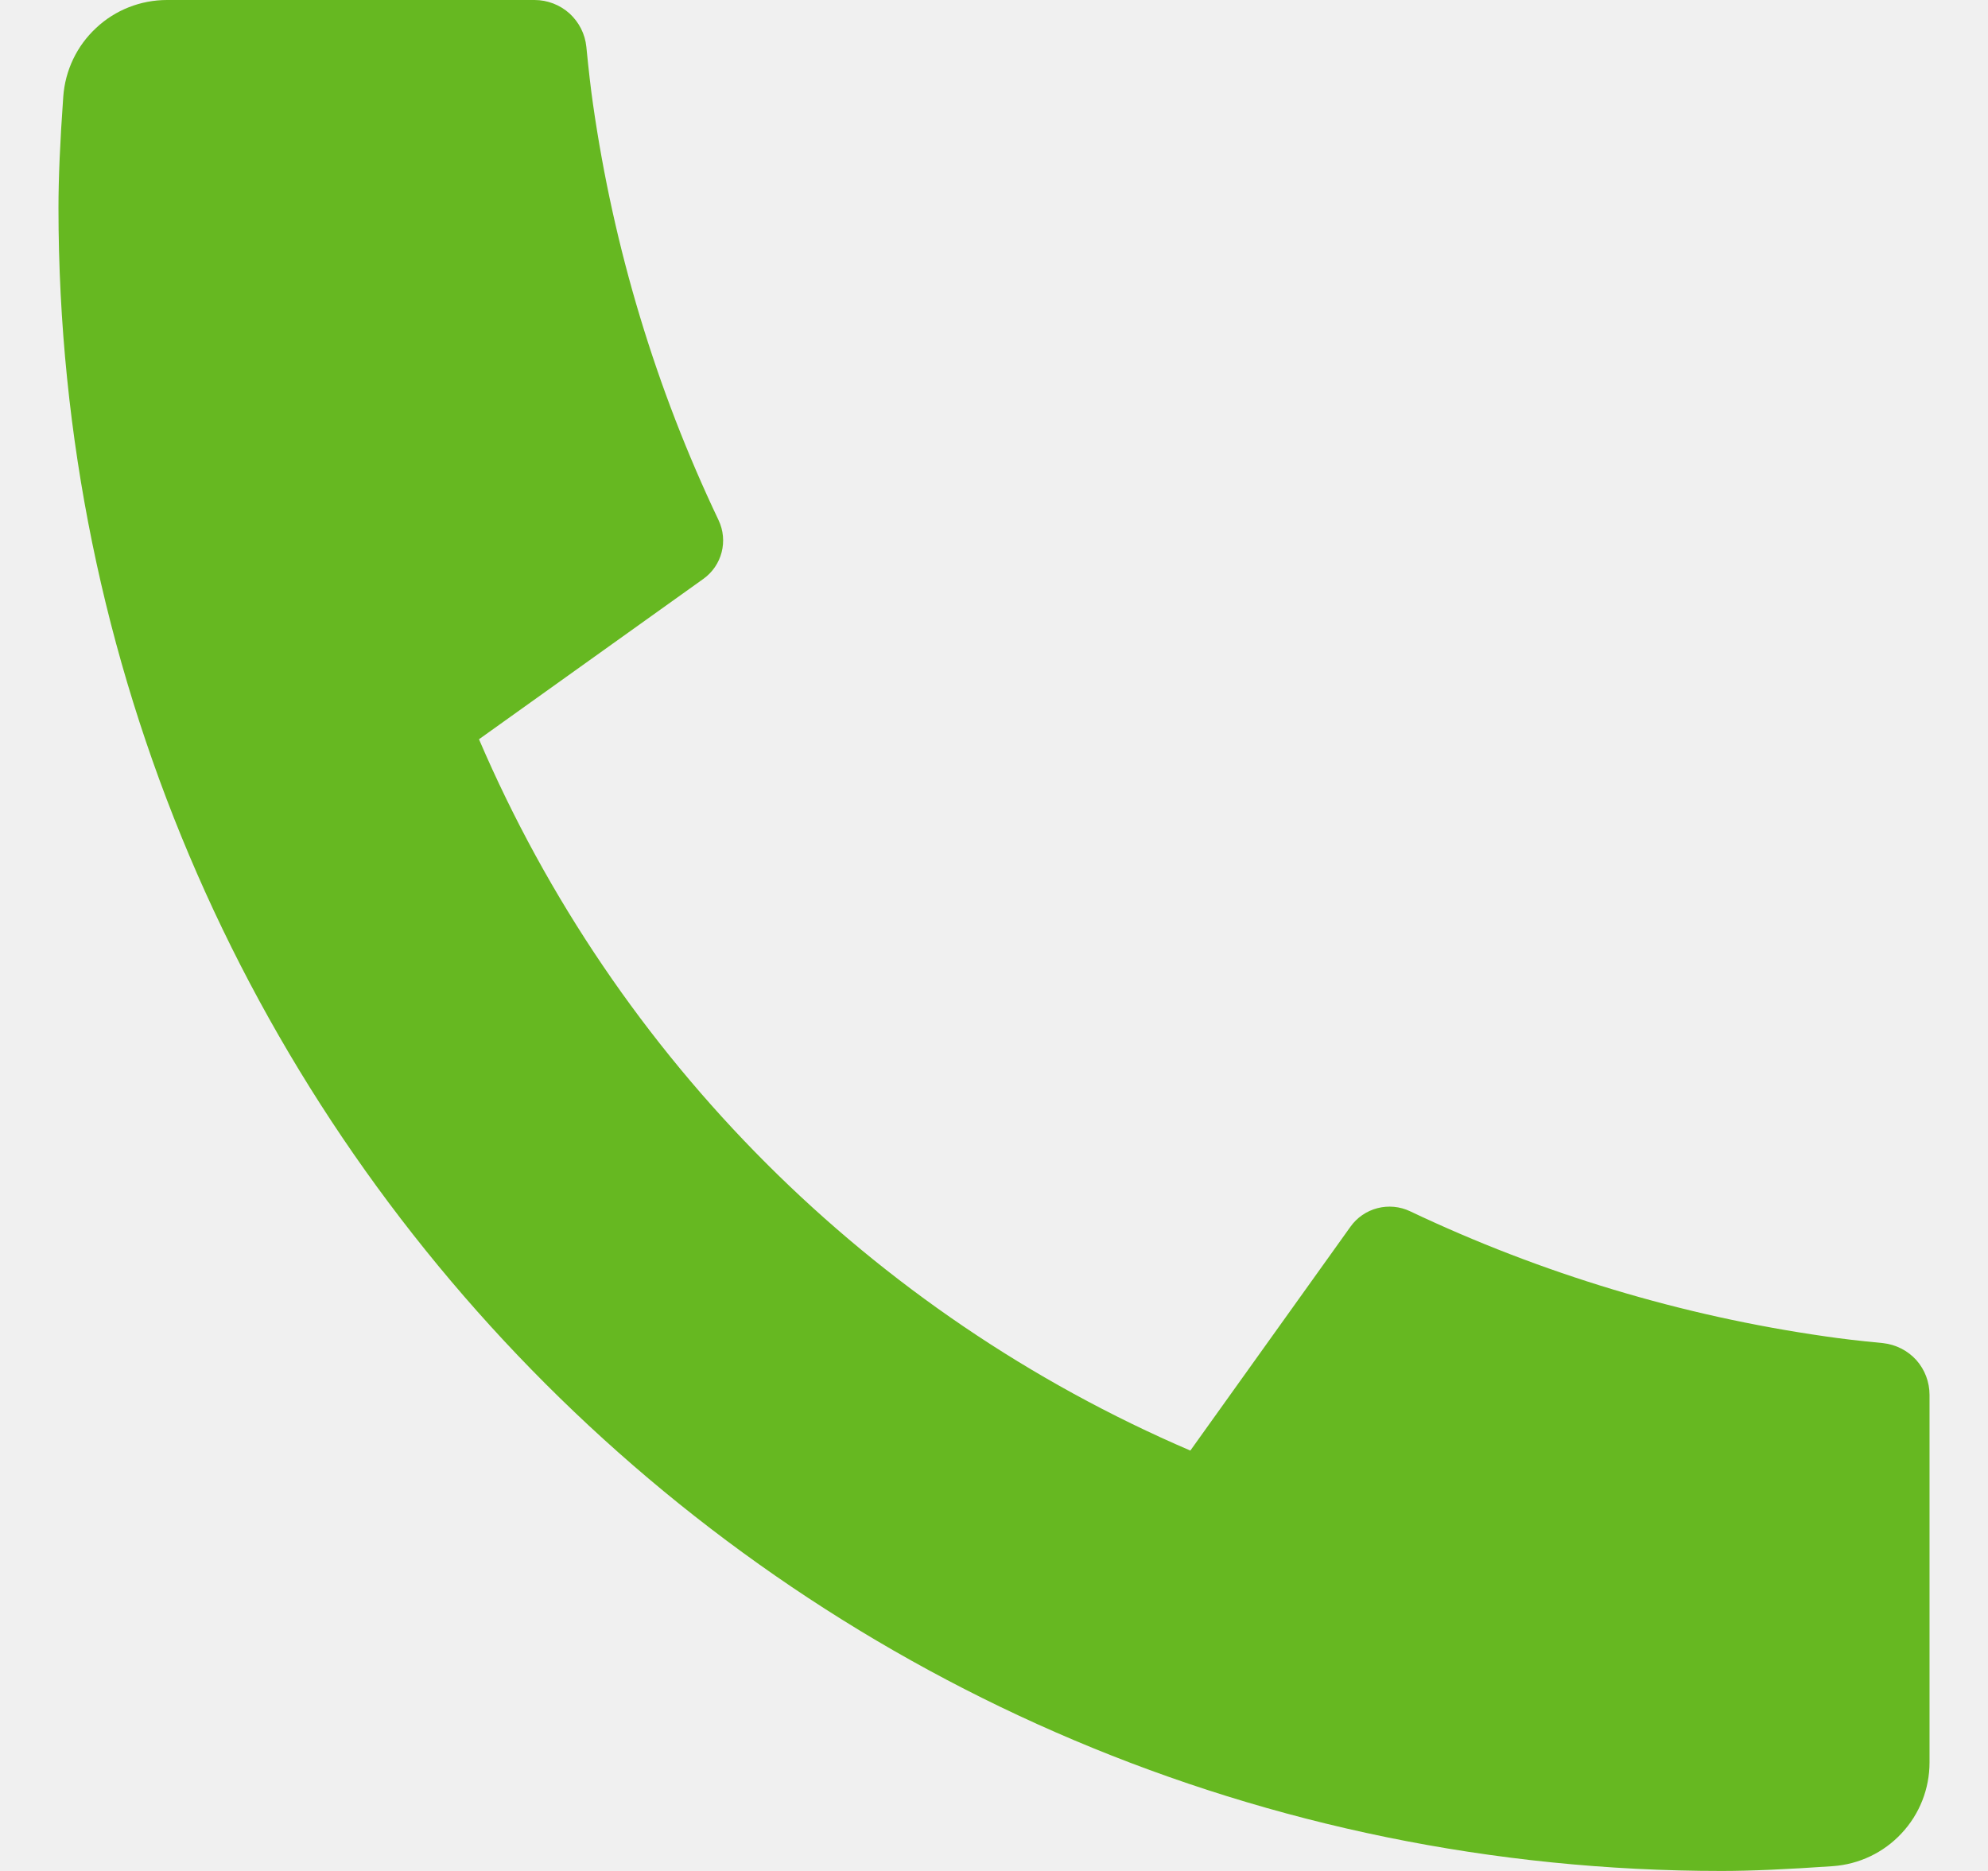
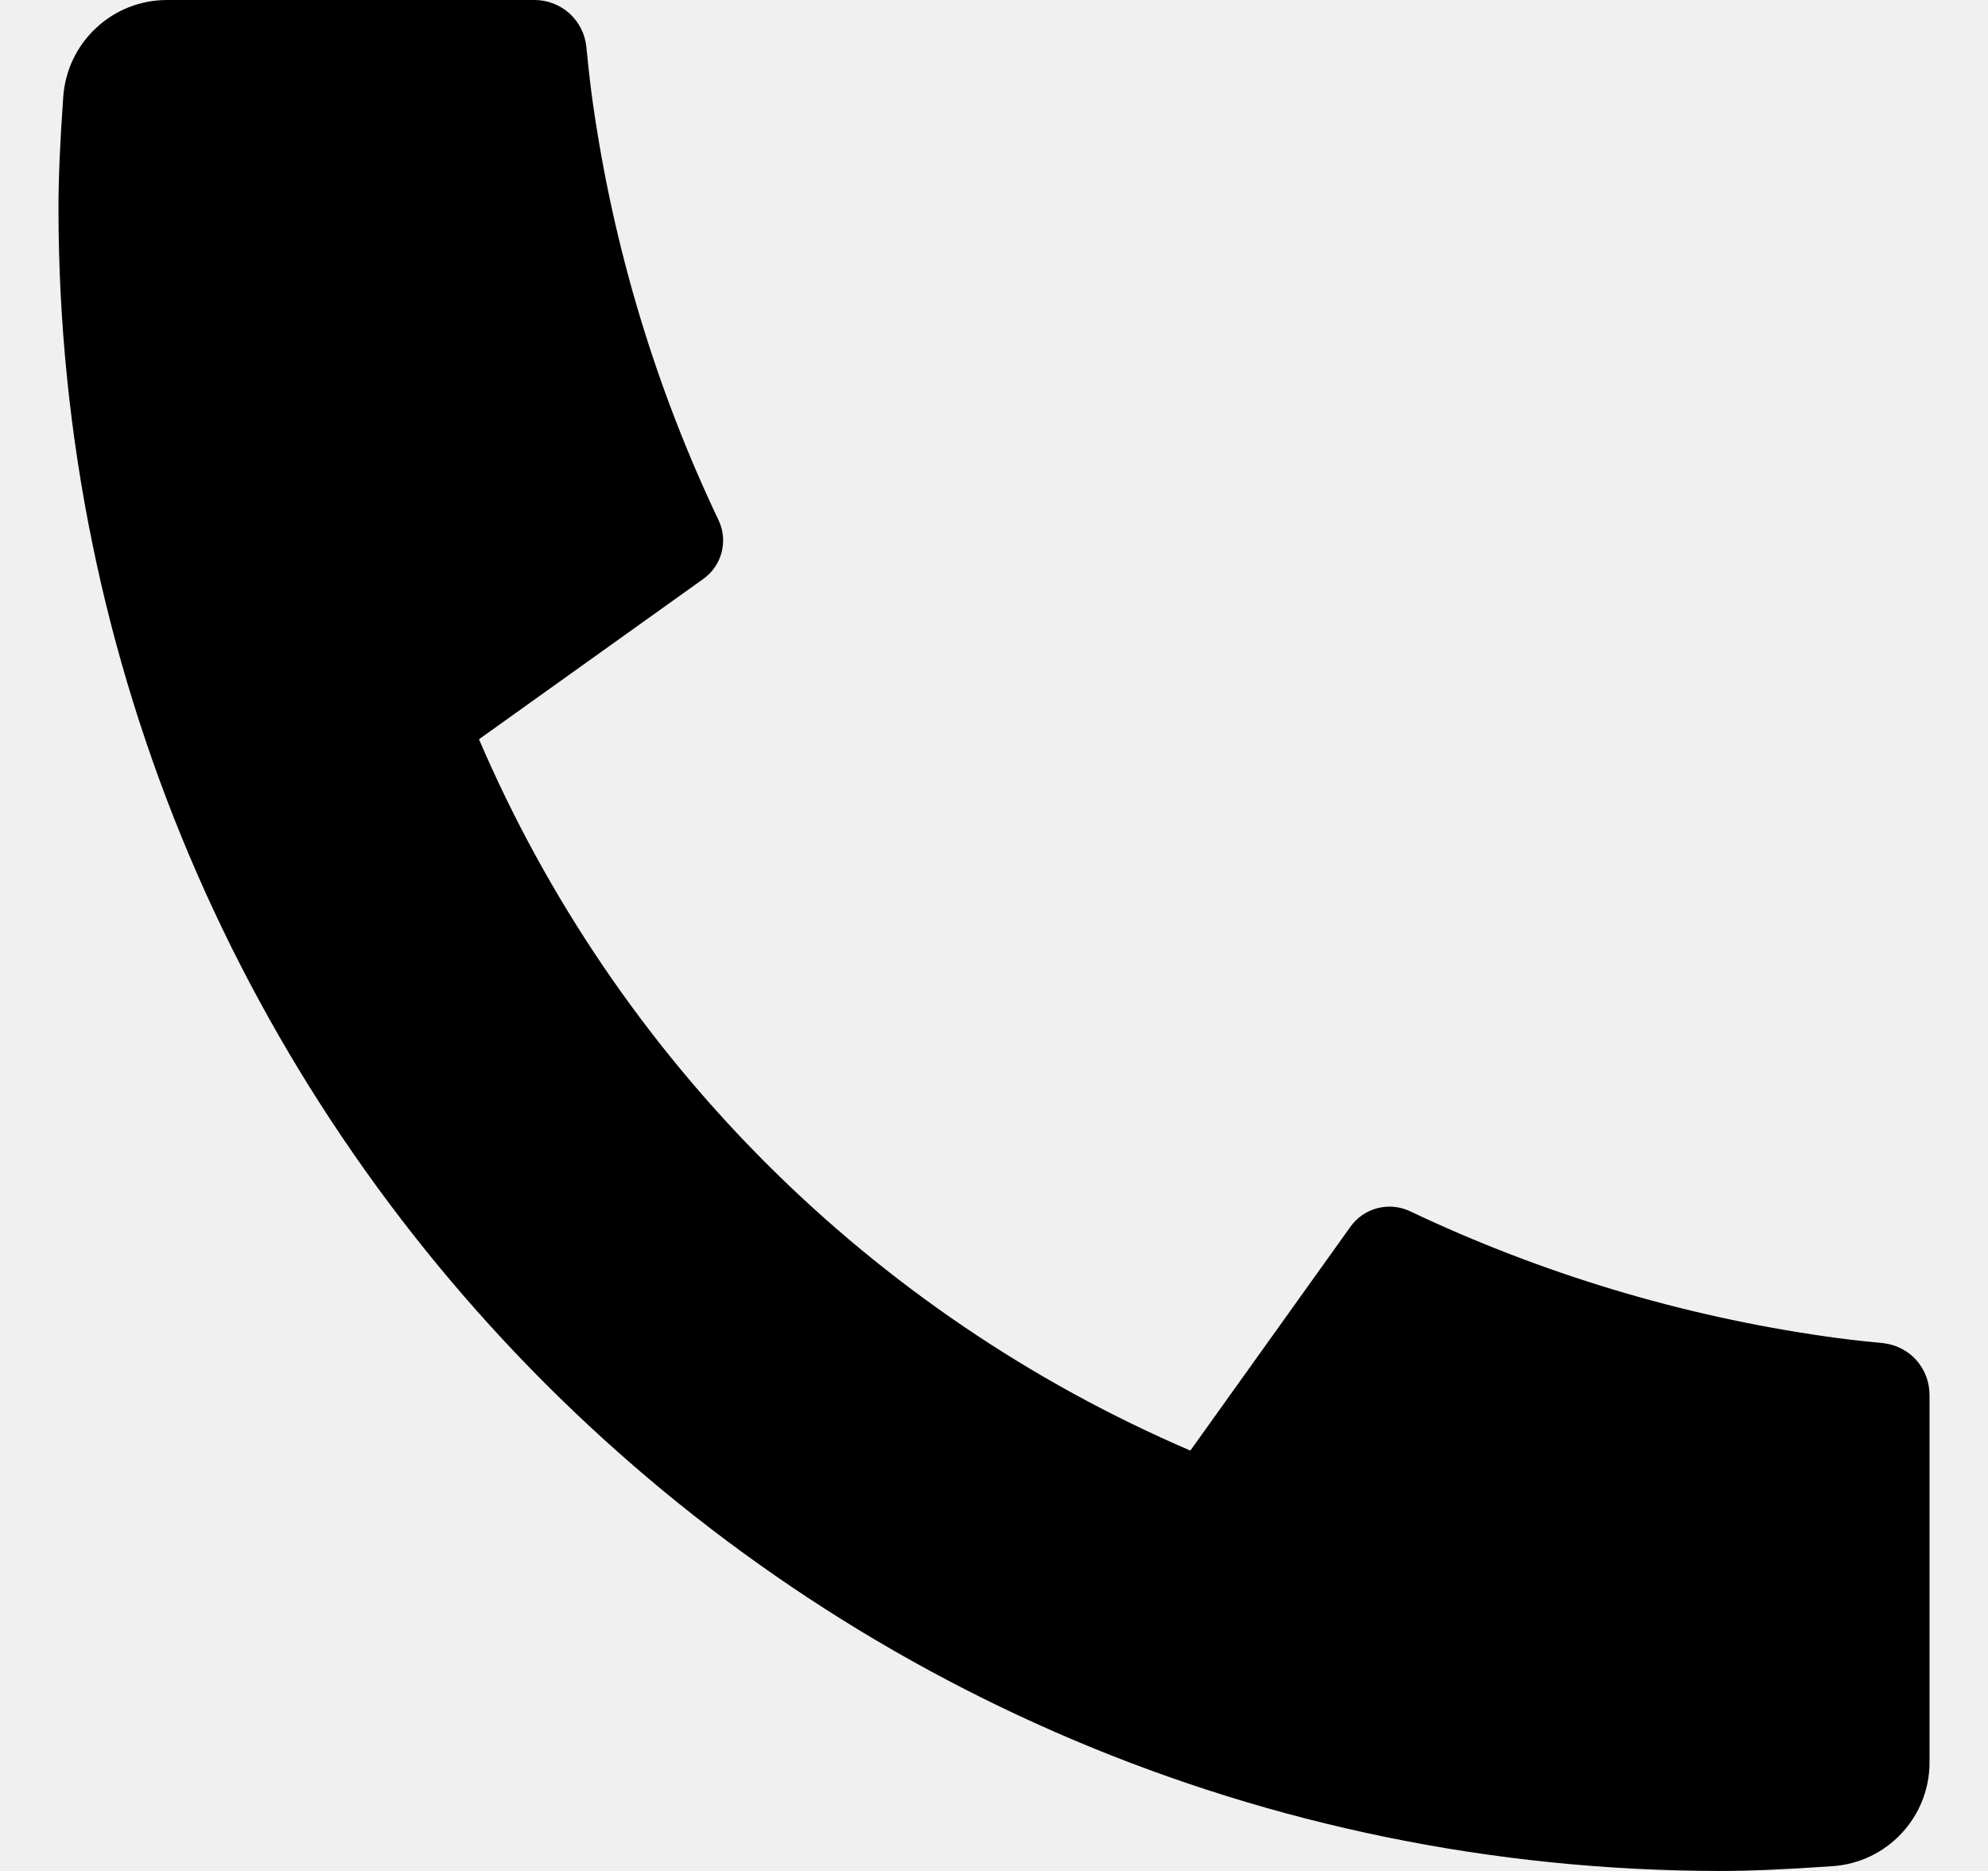
- <svg xmlns="http://www.w3.org/2000/svg" width="17" height="16" viewBox="0 0 17 16" fill="none">
+ <svg xmlns="http://www.w3.org/2000/svg" width="17" height="16" viewBox="0 0 17 16">
  <g clip-path="url(#clip0_1252_10178)">
-     <path d="M16.5 11.929V15.072C16.5 15.297 16.415 15.514 16.261 15.678C16.108 15.843 15.898 15.943 15.673 15.959C15.285 15.986 14.968 16 14.722 16C6.867 16 0.5 9.633 0.5 1.778C0.5 1.532 0.513 1.215 0.541 0.827C0.557 0.602 0.657 0.392 0.822 0.239C0.986 0.085 1.203 -0 1.428 2.28071e-07H4.571C4.681 -0 4.788 0.041 4.87 0.115C4.951 0.189 5.003 0.29 5.014 0.4C5.034 0.604 5.053 0.767 5.071 0.891C5.247 2.123 5.609 3.323 6.144 4.447C6.229 4.625 6.174 4.837 6.014 4.951L4.096 6.322C5.268 9.055 7.446 11.232 10.179 12.405L11.548 10.491C11.604 10.412 11.686 10.356 11.779 10.332C11.872 10.308 11.97 10.317 12.057 10.358C13.182 10.892 14.38 11.253 15.613 11.429C15.736 11.447 15.899 11.467 16.102 11.486C16.211 11.498 16.313 11.549 16.387 11.631C16.46 11.713 16.5 11.819 16.5 11.929Z" fill="#66B821" />
+     <path d="M16.5 11.929V15.072C16.5 15.297 16.415 15.514 16.261 15.678C16.108 15.843 15.898 15.943 15.673 15.959C15.285 15.986 14.968 16 14.722 16C6.867 16 0.5 9.633 0.5 1.778C0.5 1.532 0.513 1.215 0.541 0.827C0.557 0.602 0.657 0.392 0.822 0.239C0.986 0.085 1.203 -0 1.428 2.28071e-07H4.571C4.681 -0 4.788 0.041 4.87 0.115C4.951 0.189 5.003 0.29 5.014 0.4C5.034 0.604 5.053 0.767 5.071 0.891C5.247 2.123 5.609 3.323 6.144 4.447C6.229 4.625 6.174 4.837 6.014 4.951L4.096 6.322C5.268 9.055 7.446 11.232 10.179 12.405L11.548 10.491C11.604 10.412 11.686 10.356 11.779 10.332C11.872 10.308 11.97 10.317 12.057 10.358C13.182 10.892 14.38 11.253 15.613 11.429C15.736 11.447 15.899 11.467 16.102 11.486C16.211 11.498 16.313 11.549 16.387 11.631C16.46 11.713 16.5 11.819 16.5 11.929Z" />
  </g>
  <defs>
    <clipPath id="clip0_1252_10178">
-       <rect width="16" height="16" fill="white" transform="translate(0.5)" />
+       <rect width="16" height="16" transform="translate(0.5)" />
    </clipPath>
  </defs>
</svg>
